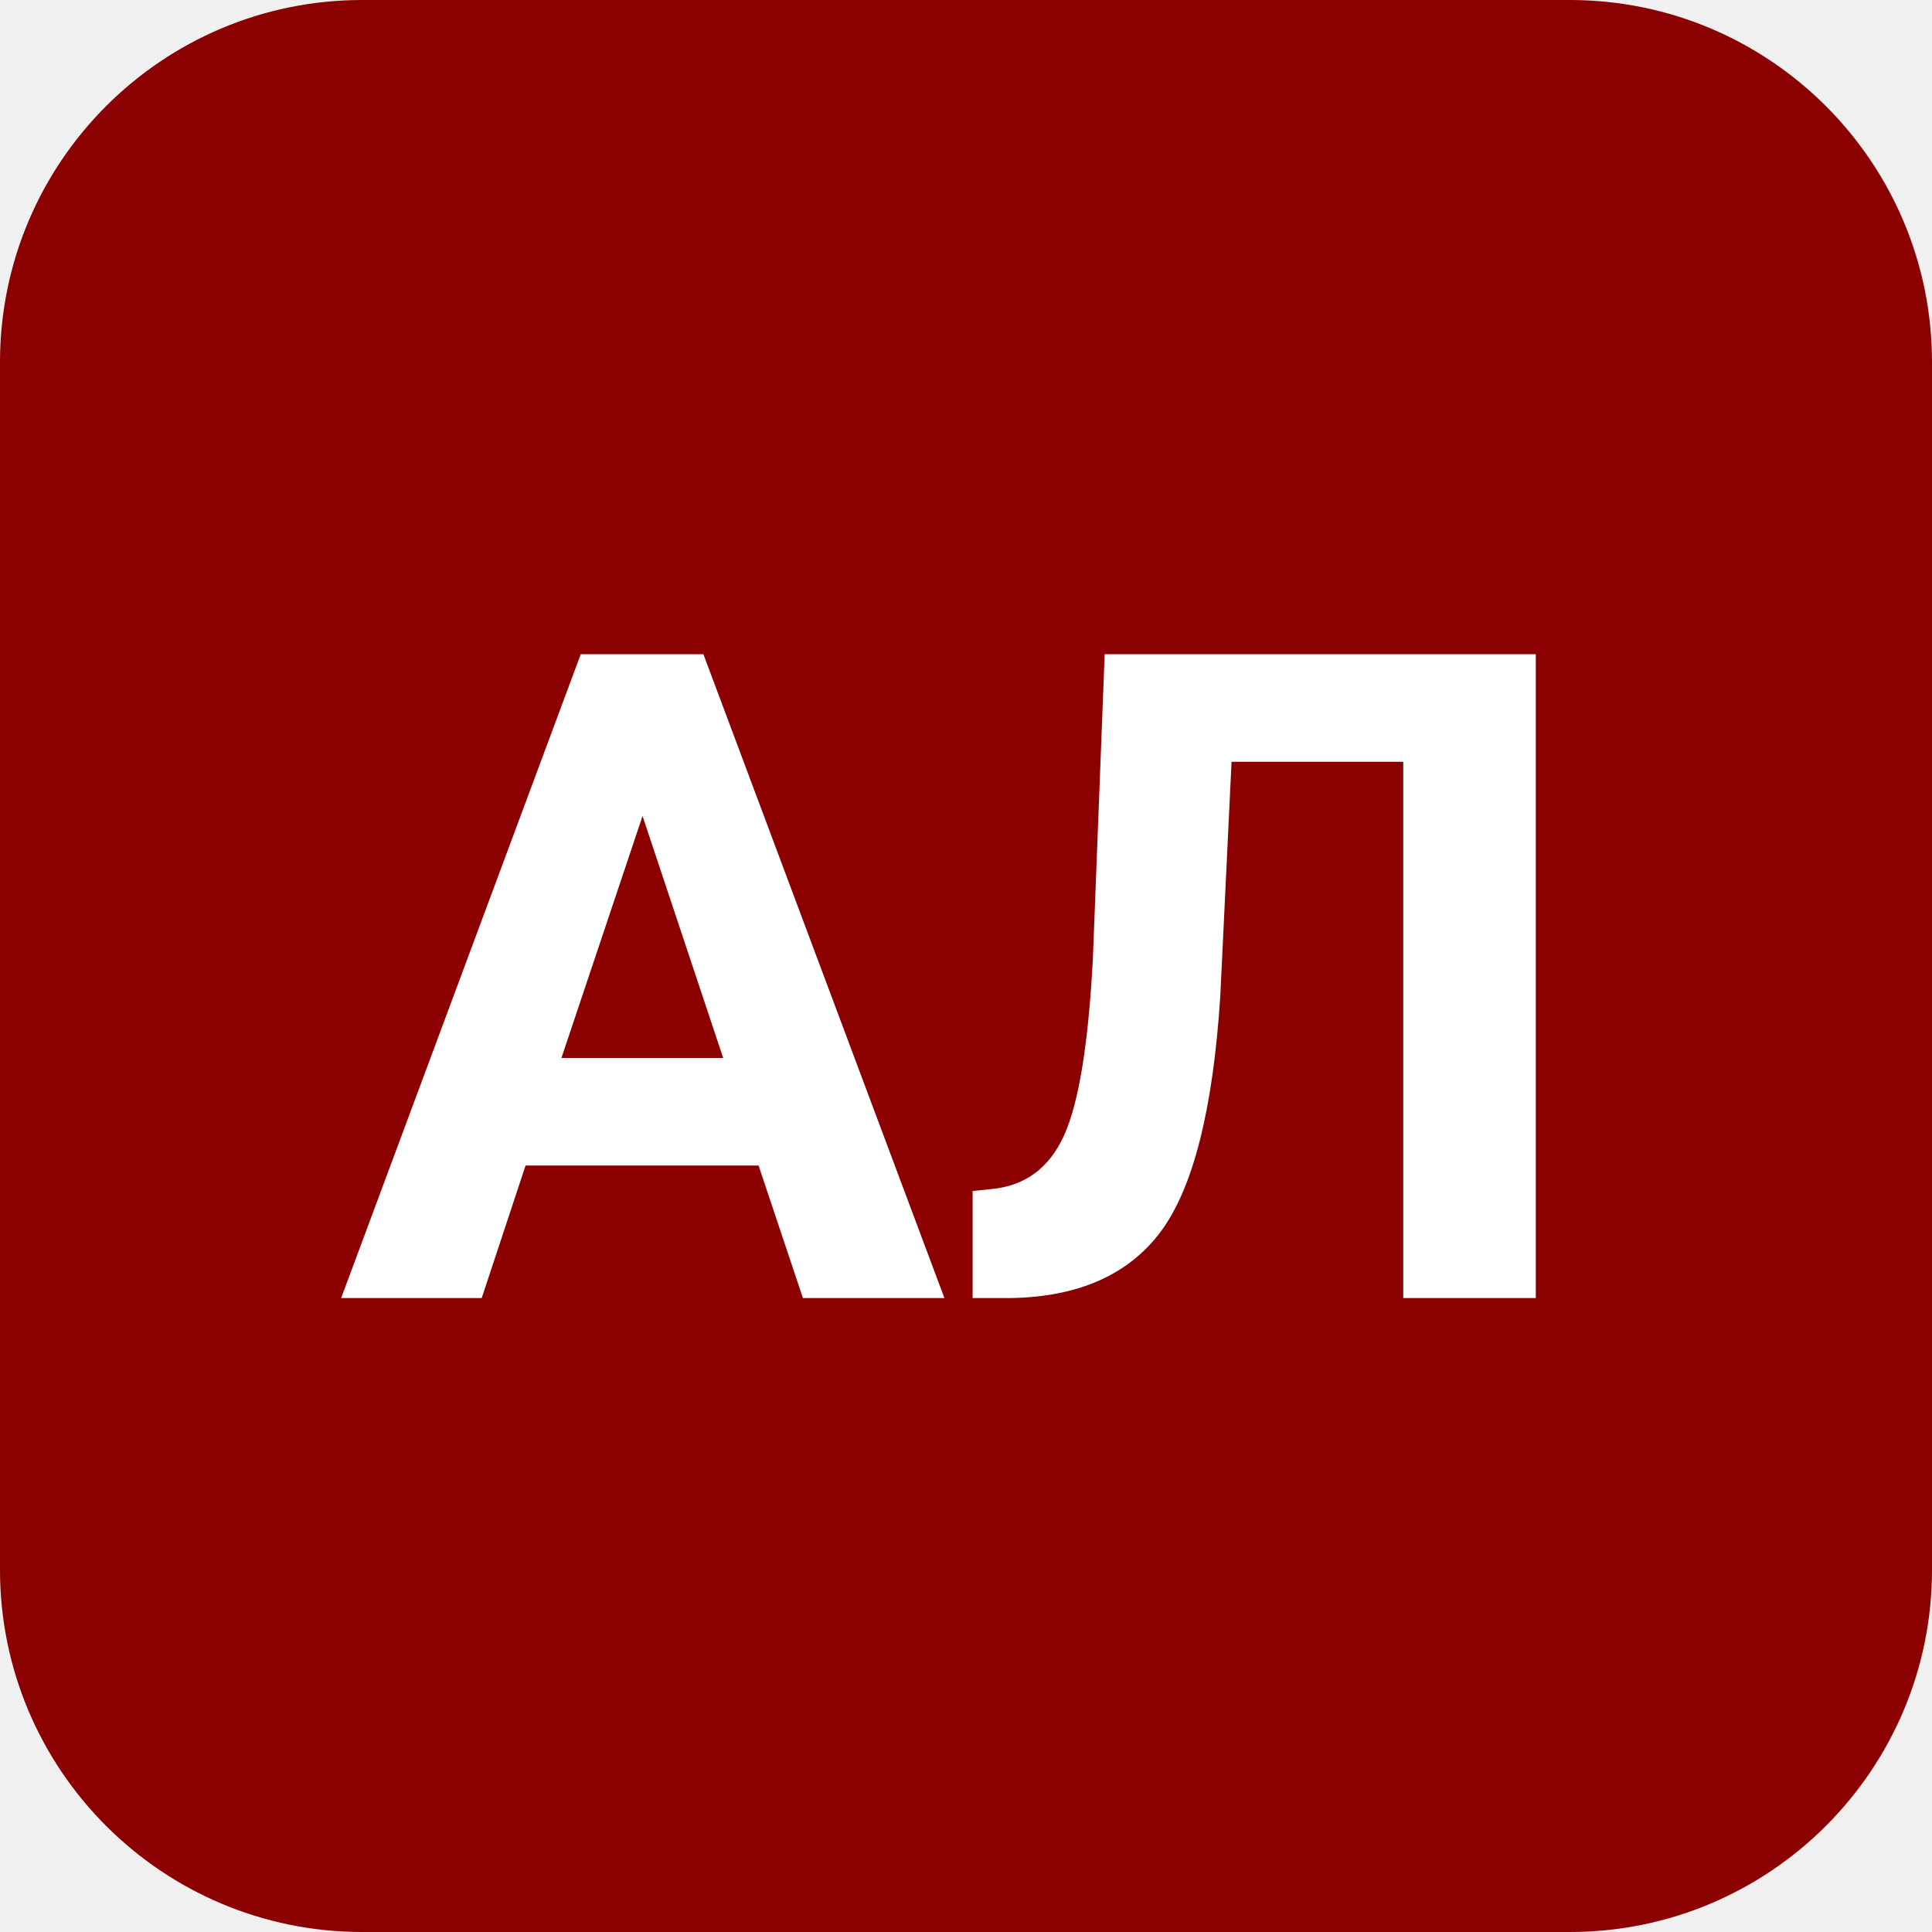
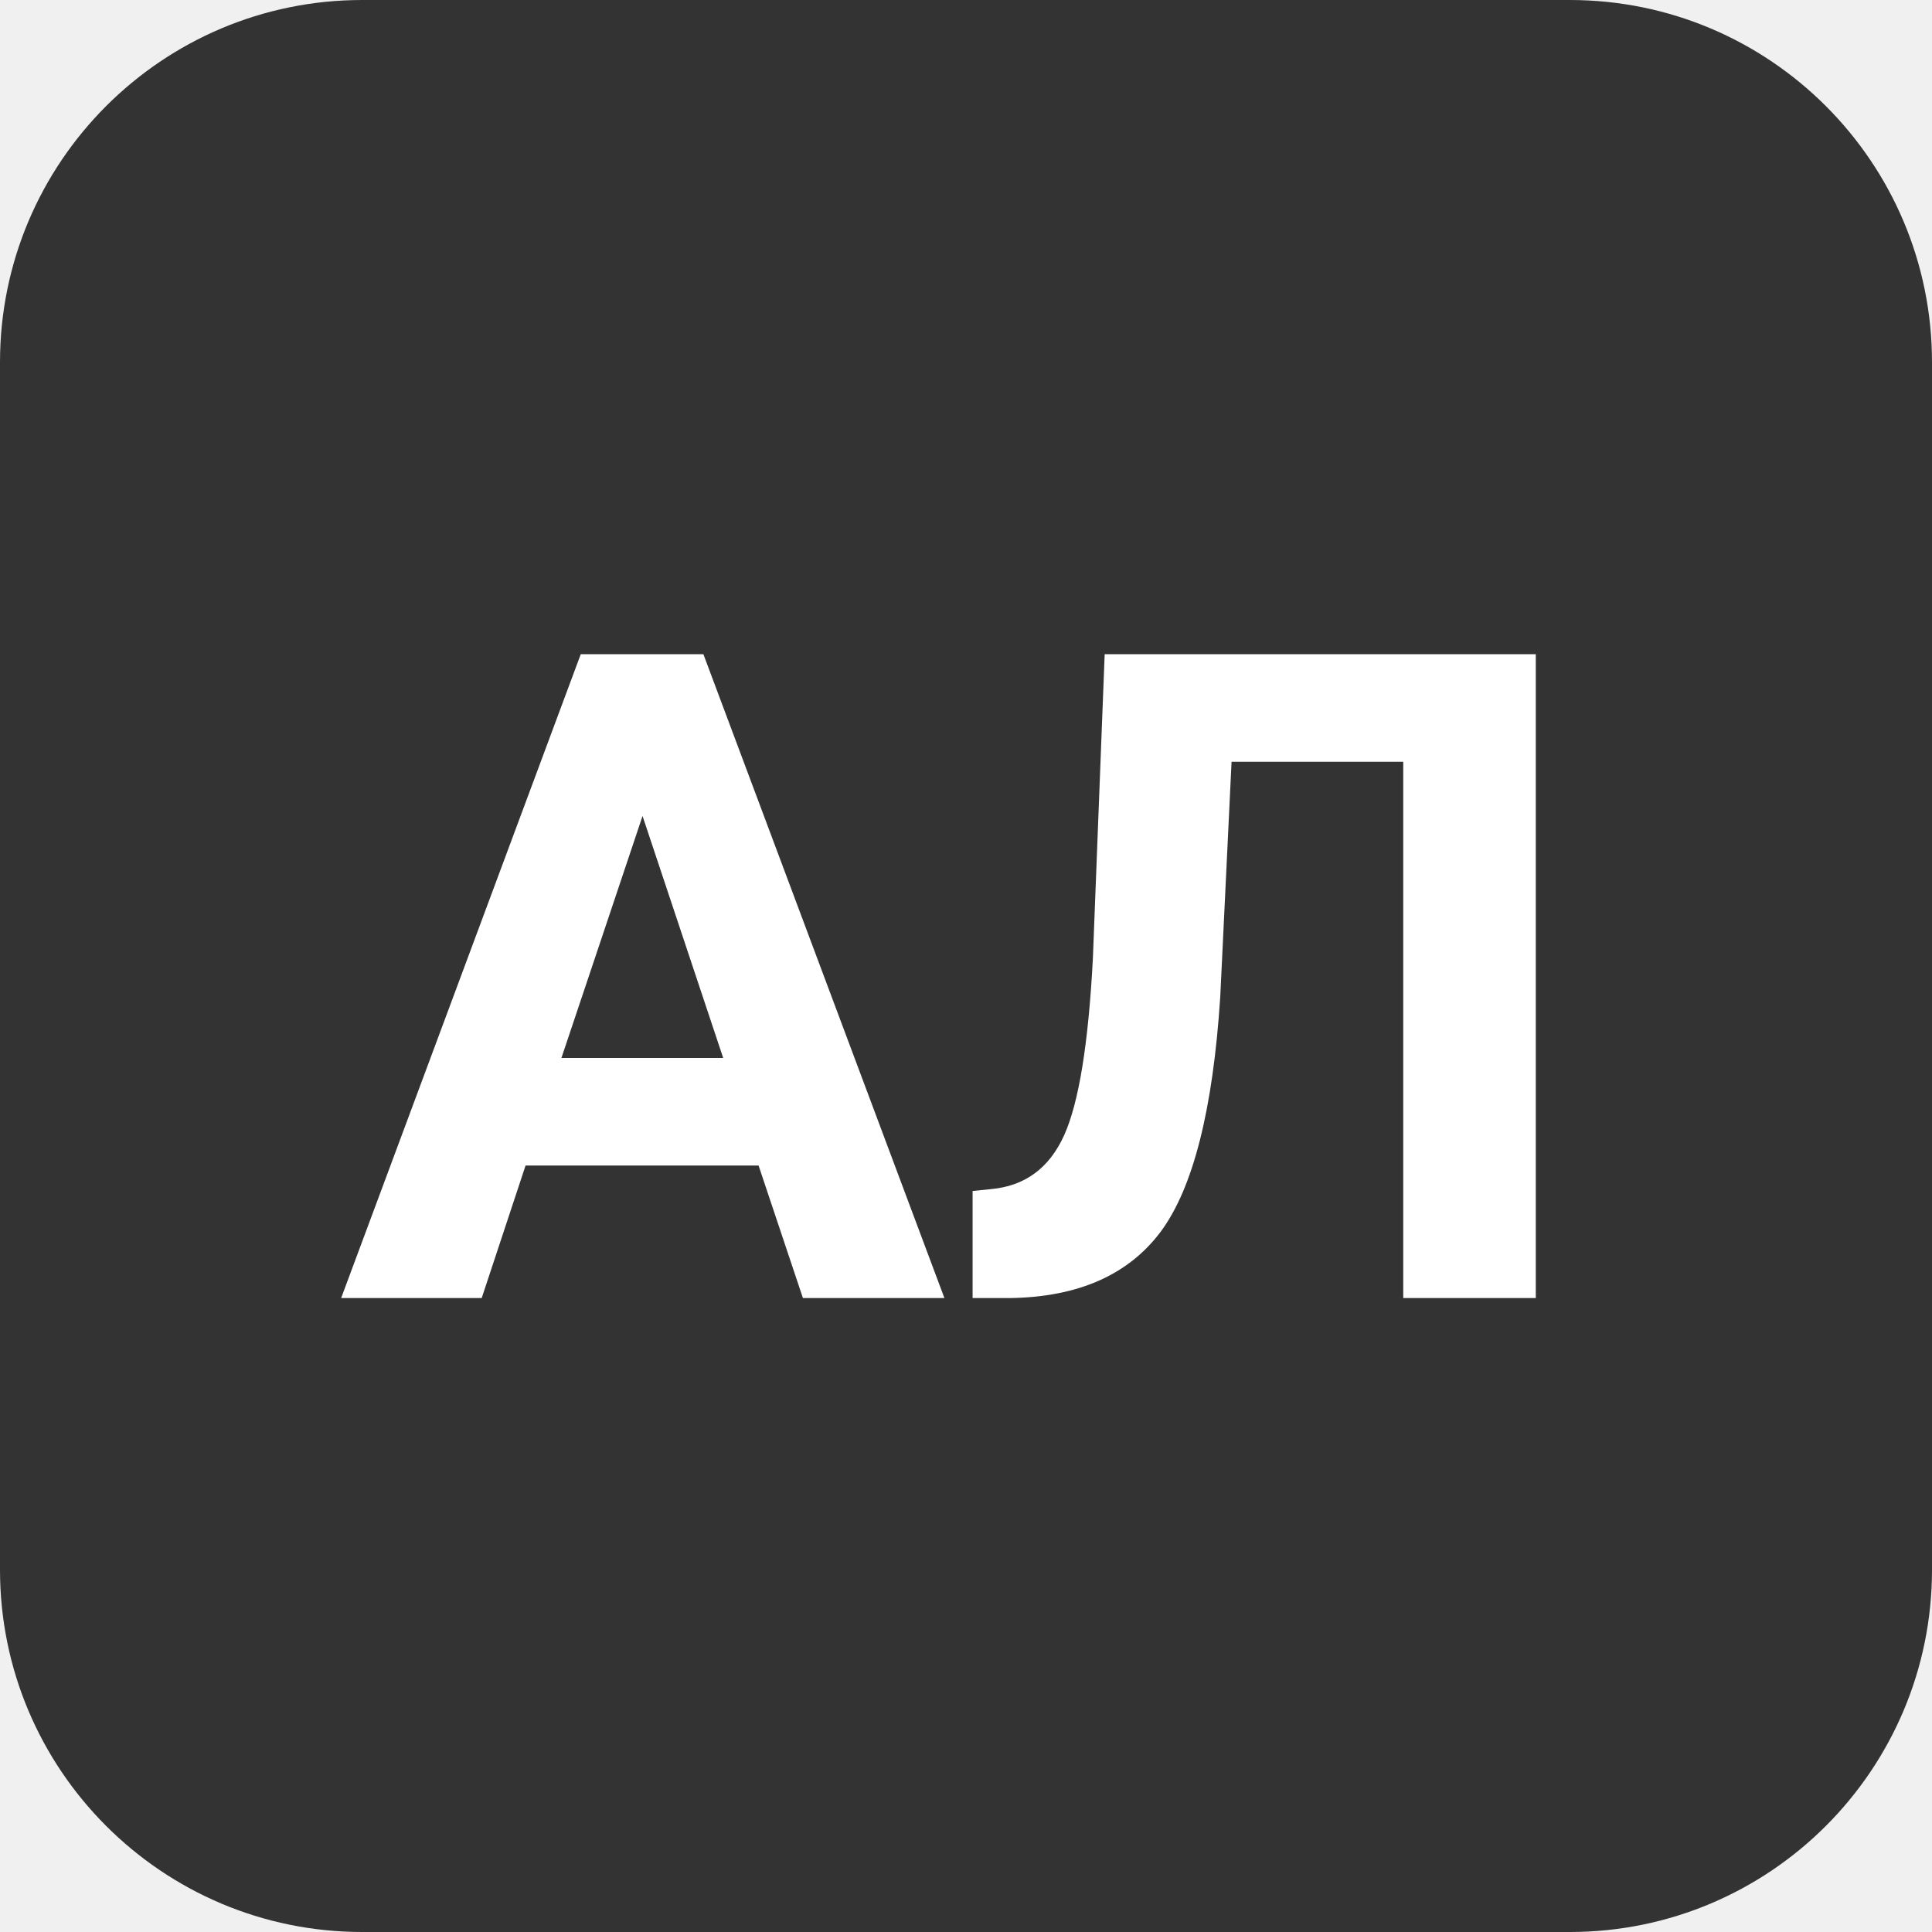
<svg xmlns="http://www.w3.org/2000/svg" viewBox="0 0 64 64">
-   <style>rect{fill:#8b0000}@media (prefers-color-scheme:dark){rect{fill:#e57373}}</style>
+   <style>rect{fill:#333}</style>
  <rect width="64" height="64" rx="12" />
  <text x="32" y="43" text-anchor="middle" font-family="Segoe UI,Roboto,Arial,sans-serif" font-size="30" font-weight="600" fill="#fff">АЛ</text>
</svg>
